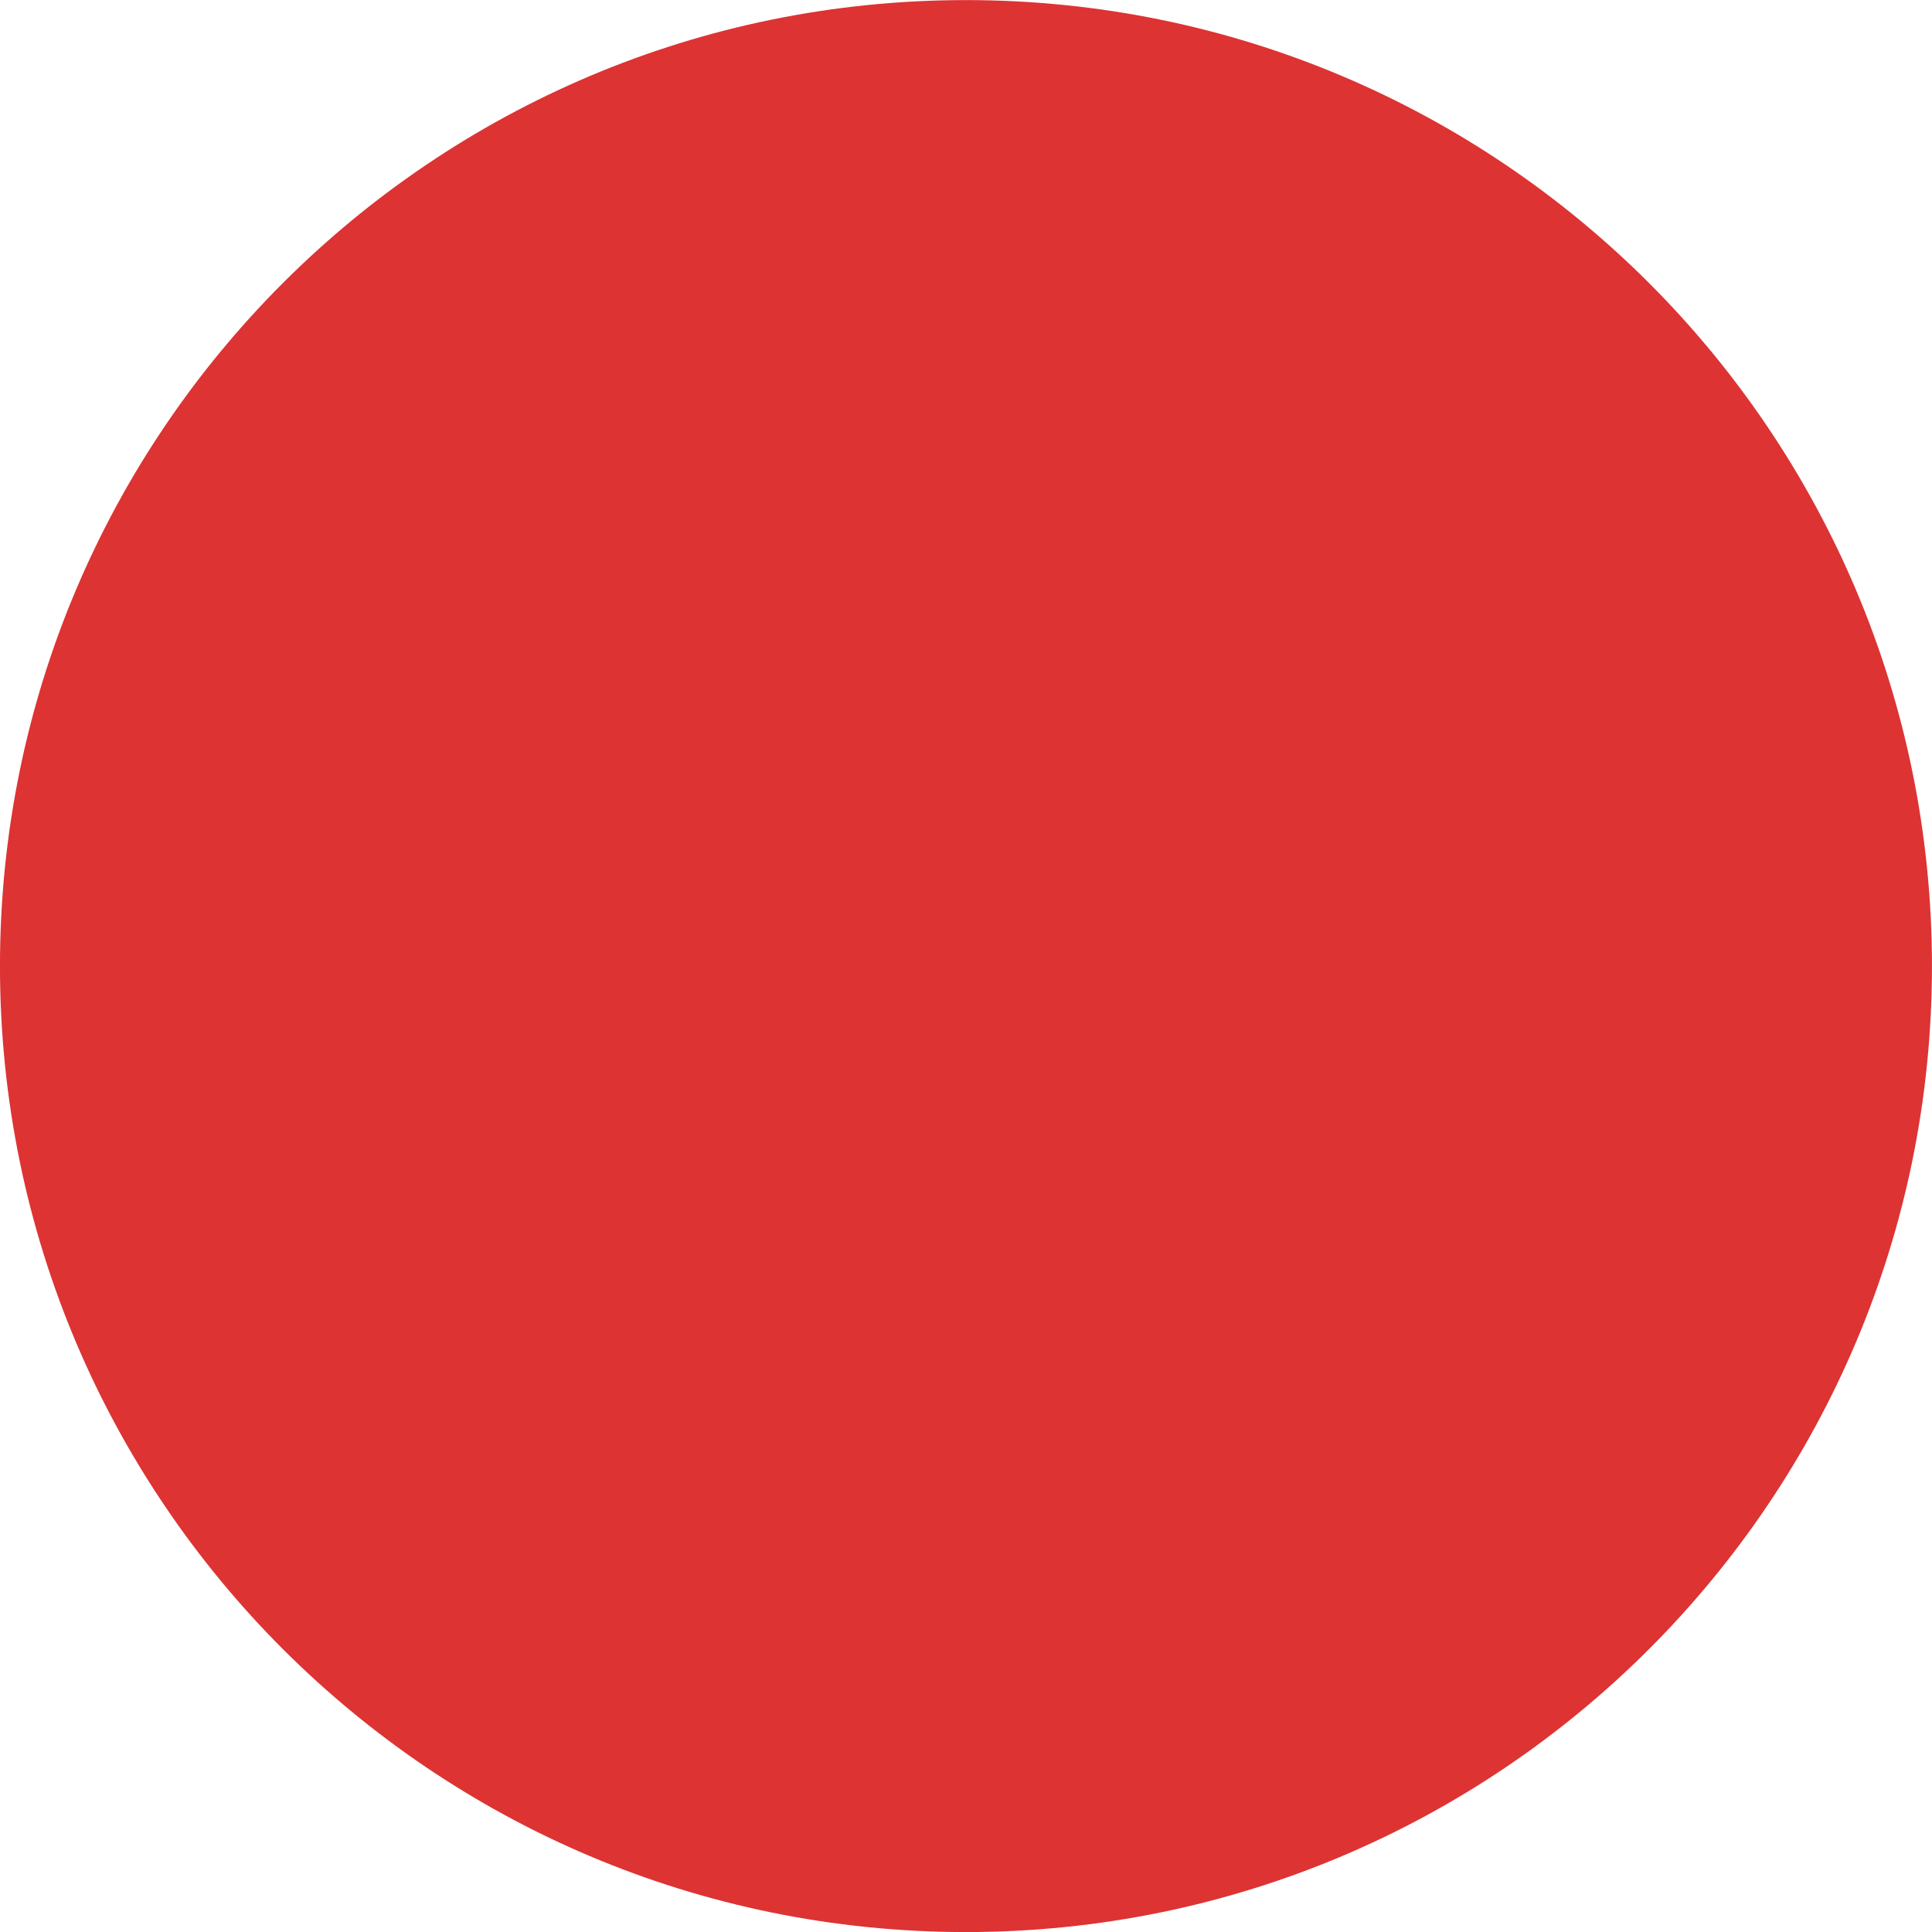
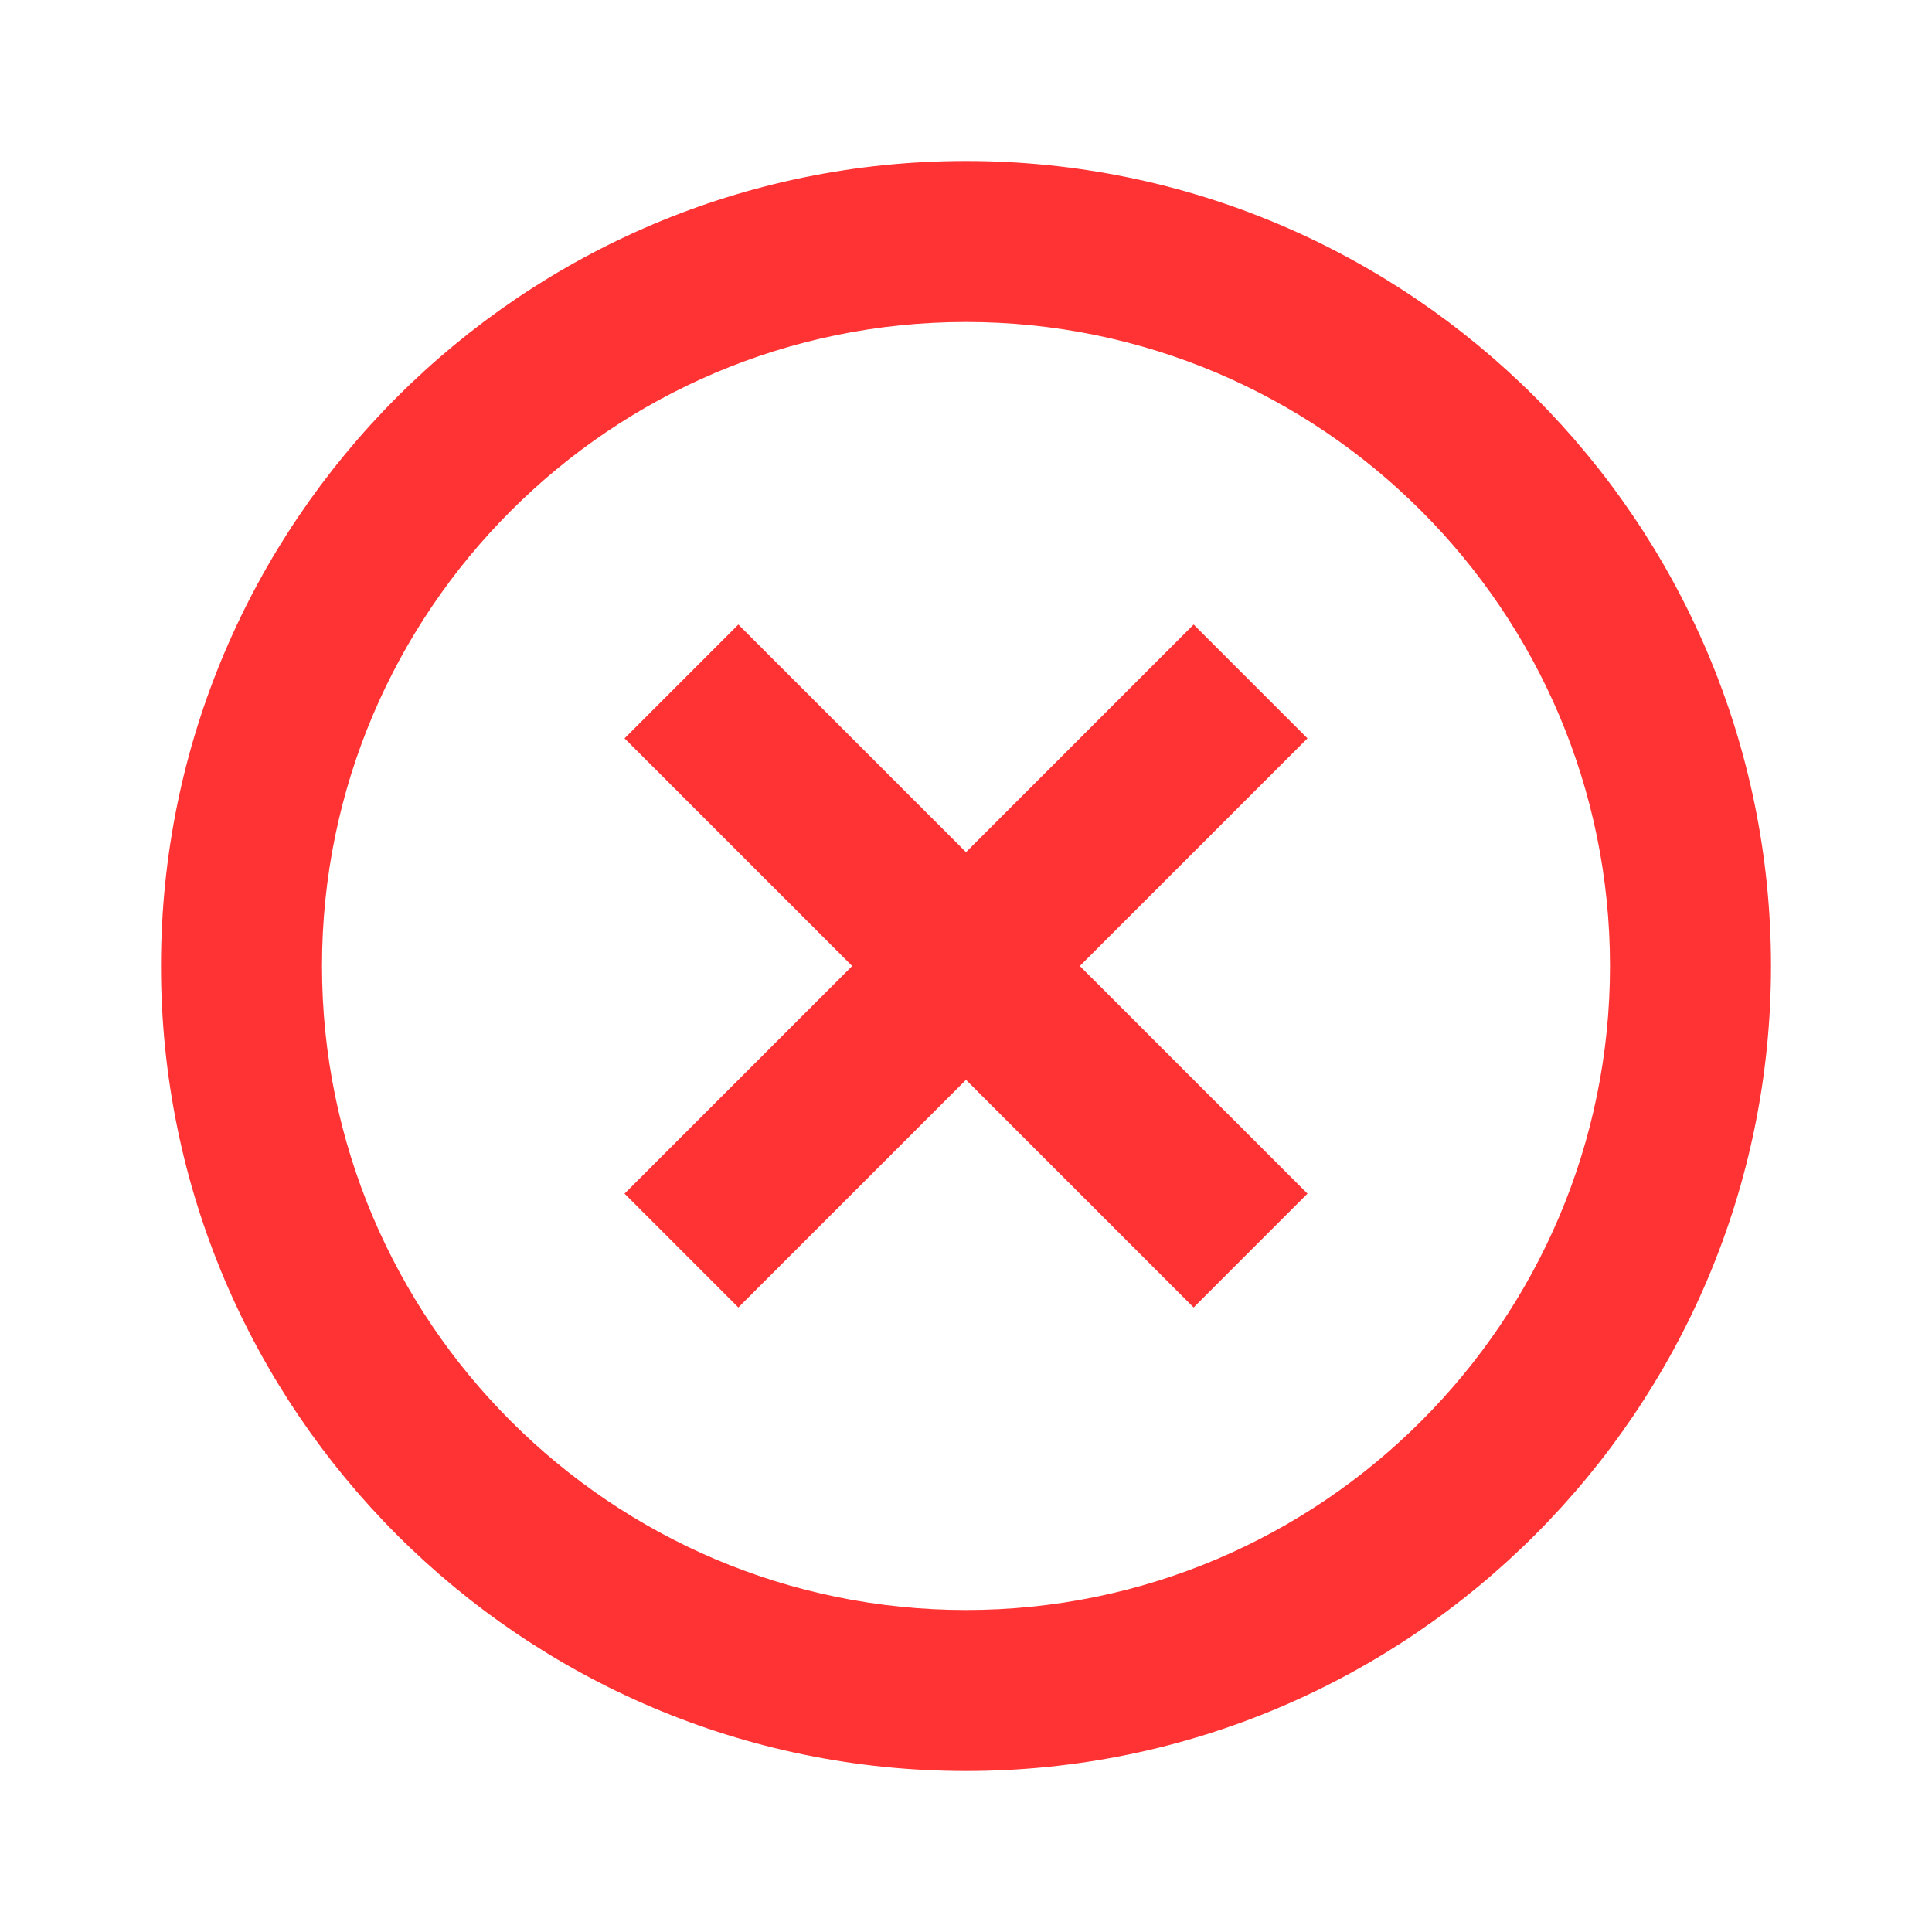
- <svg xmlns="http://www.w3.org/2000/svg" viewBox="0 0 48 48" version="1.1">
-   <g transform="matrix(.99999 0 0 .99999-58.37.882)">
-     <mask id="x">
-       <path fill="black" d="m87.77 23.725l5.939-5.939c.377-.372.566-.835.566-1.373 0-.54-.189-.997-.566-1.374l-2.747-2.747c-.377-.372-.835-.564-1.373-.564-.539 0-.997.186-1.374.564l-5.939 5.939-5.939-5.939c-.377-.372-.835-.564-1.374-.564-.539 0-.997.186-1.374.564l-2.748 2.747c-.377.378-.566.835-.566 1.374 0 .54.188.997.566 1.373l5.939 5.939-5.939 5.94c-.377.372-.566.835-.566 1.373 0 .54.188.997.566 1.373l2.748 2.747c.377.378.835.564 1.374.564.539 0 .997-.186 1.374-.564l5.939-5.939 5.94 5.939c.377.378.835.564 1.374.564.539 0 .997-.186 1.373-.564l2.747-2.747c.377-.372.566-.835.566-1.373 0-.54-.188-.997-.566-1.373l-5.939-5.94" />
-     </mask>
-     <circle cx="82.37" cy="23.12" r="24" style="fill-opacity:1;fill:#dd3333" mask="url(#x) revert" />
-   </g>
+ <svg xmlns="http://www.w3.org/2000/svg" fill="#ff3333" width="800px" height="800px" viewBox="0 0 24 24">
+   <path d="M9.172 16.242 12 13.414l2.828 2.828 1.414-1.414L13.414 12l2.828-2.828-1.414-1.414L12 10.586 9.172 7.758 7.758 9.172 10.586 12l-2.828 2.828z" />
+   <path d="M12 22c5.514 0 10-4.486 10-10S17.514 2 12 2 2 6.486 2 12s4.486 10 10 10zm0-18c4.411 0 8 3.589 8 8s-3.589 8-8 8-8-3.589-8-8 3.589-8 8-8z" />
</svg>
